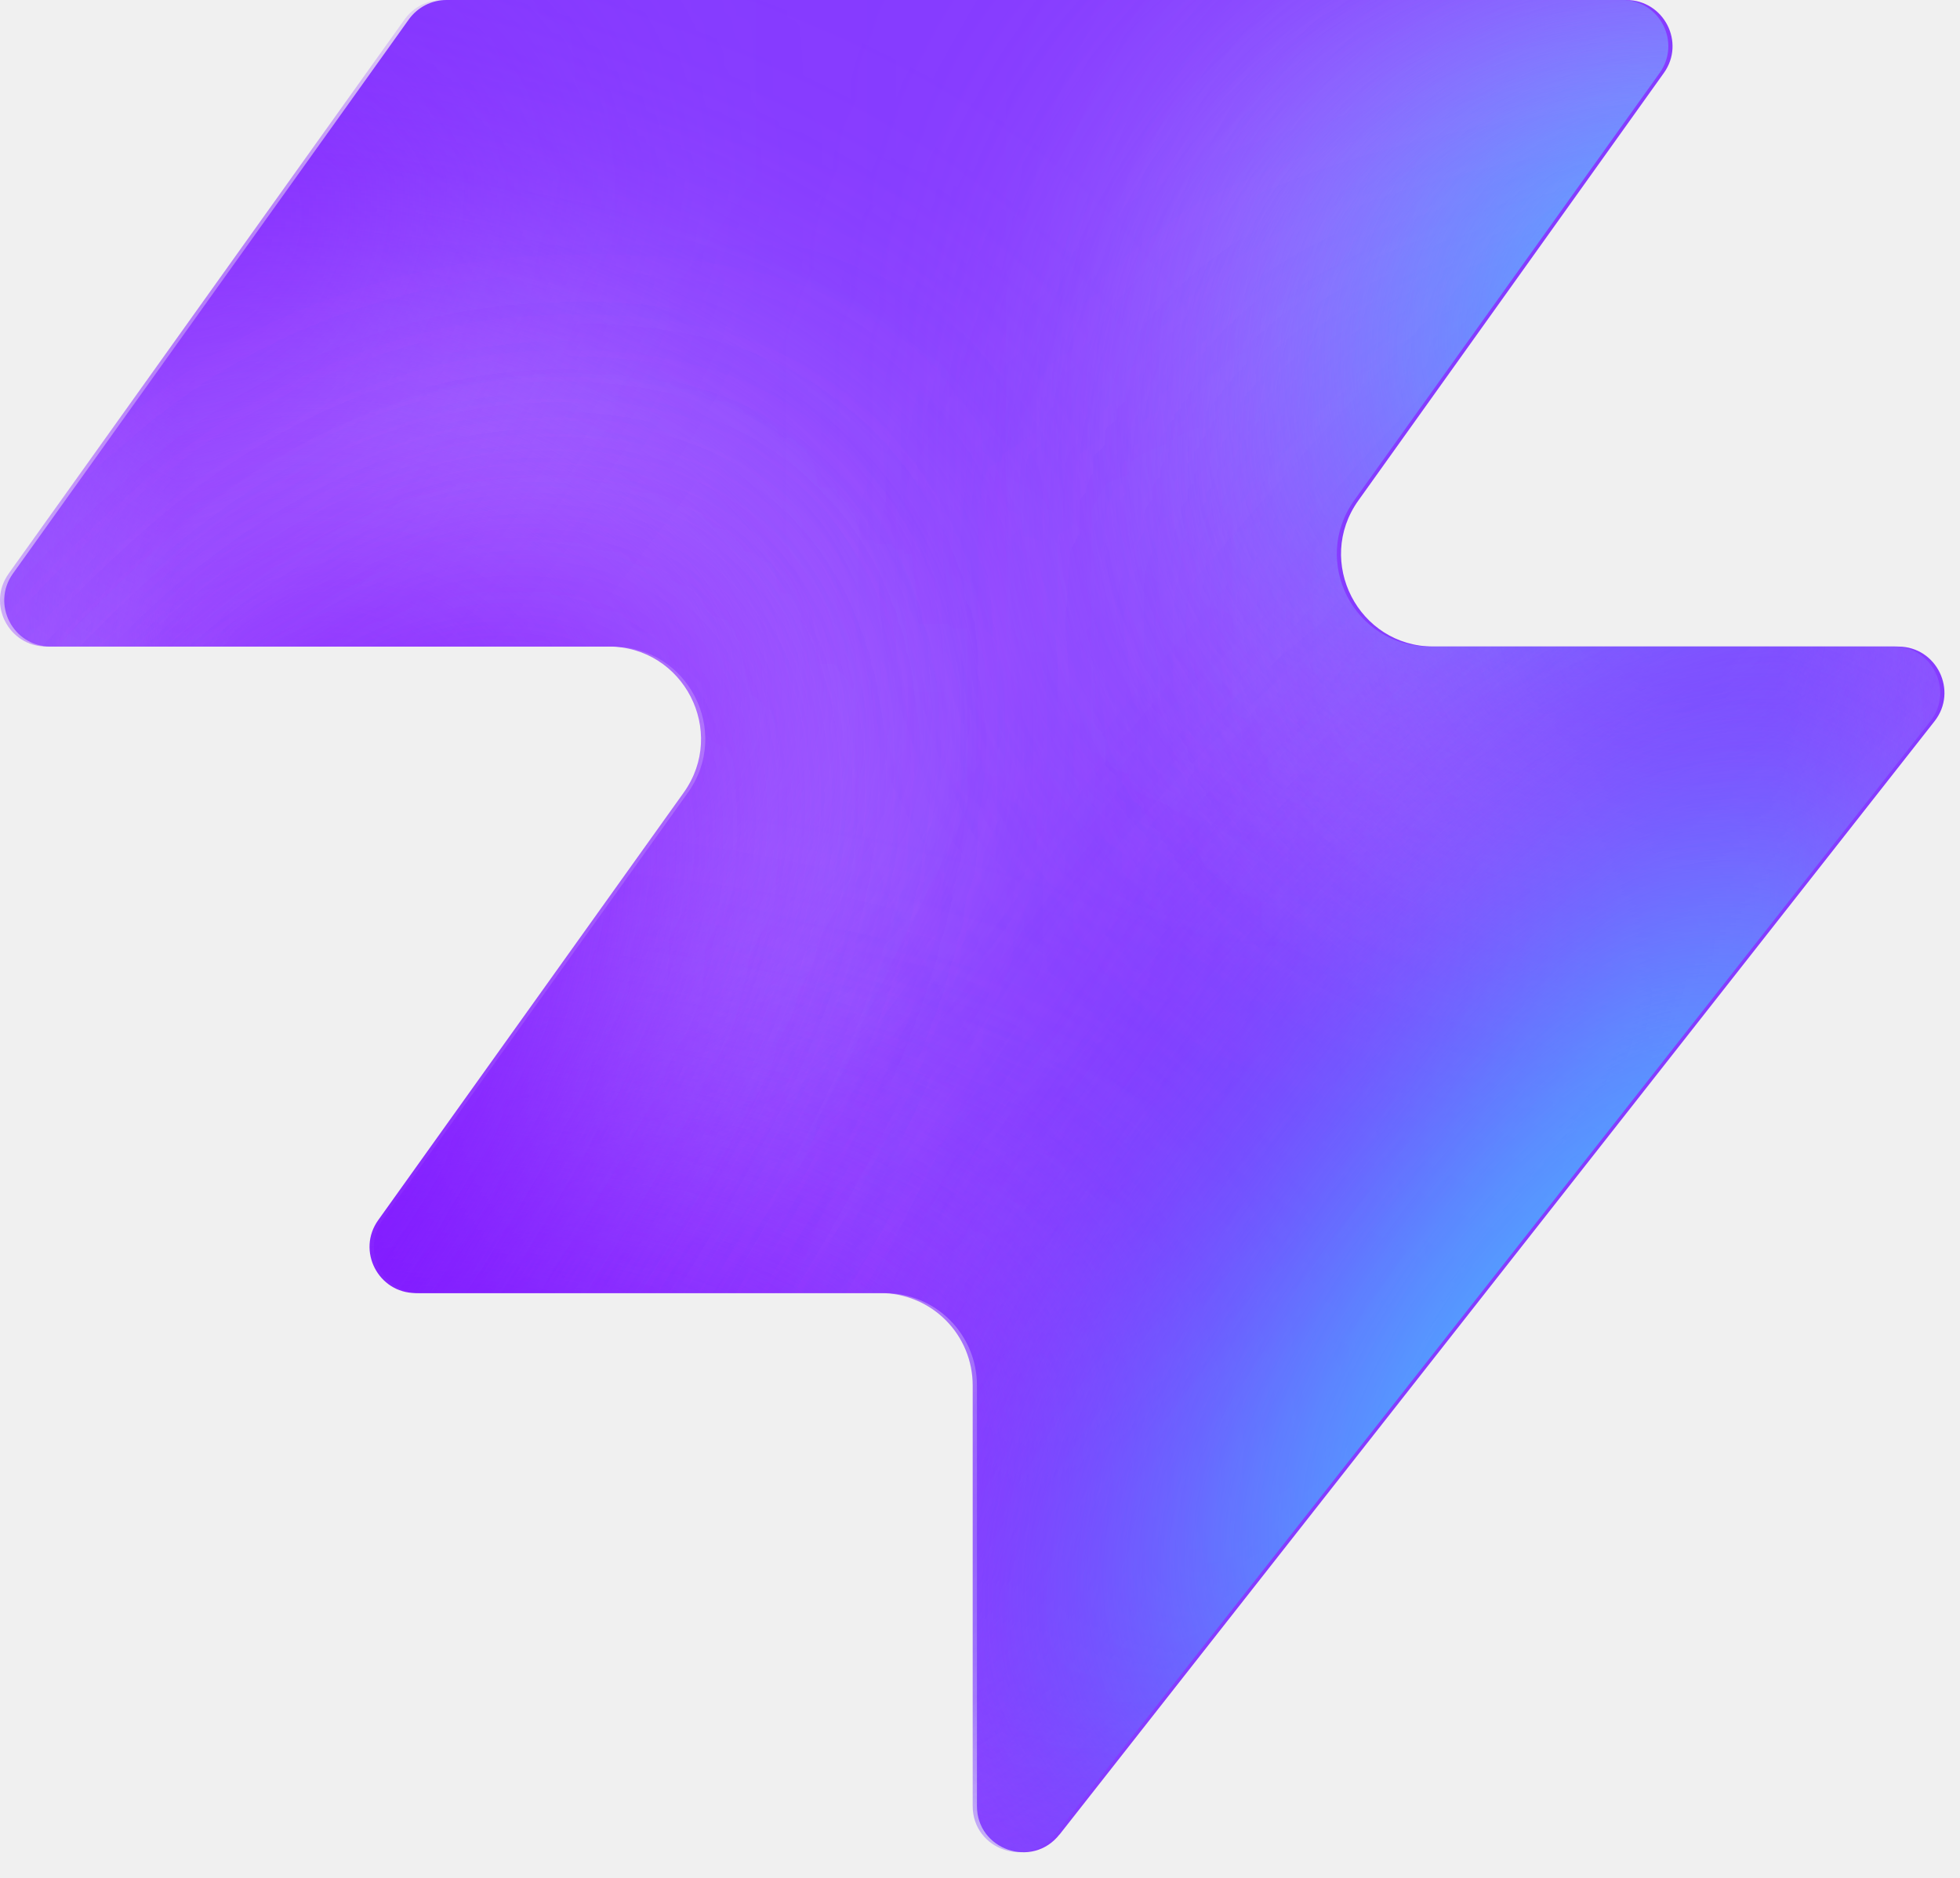
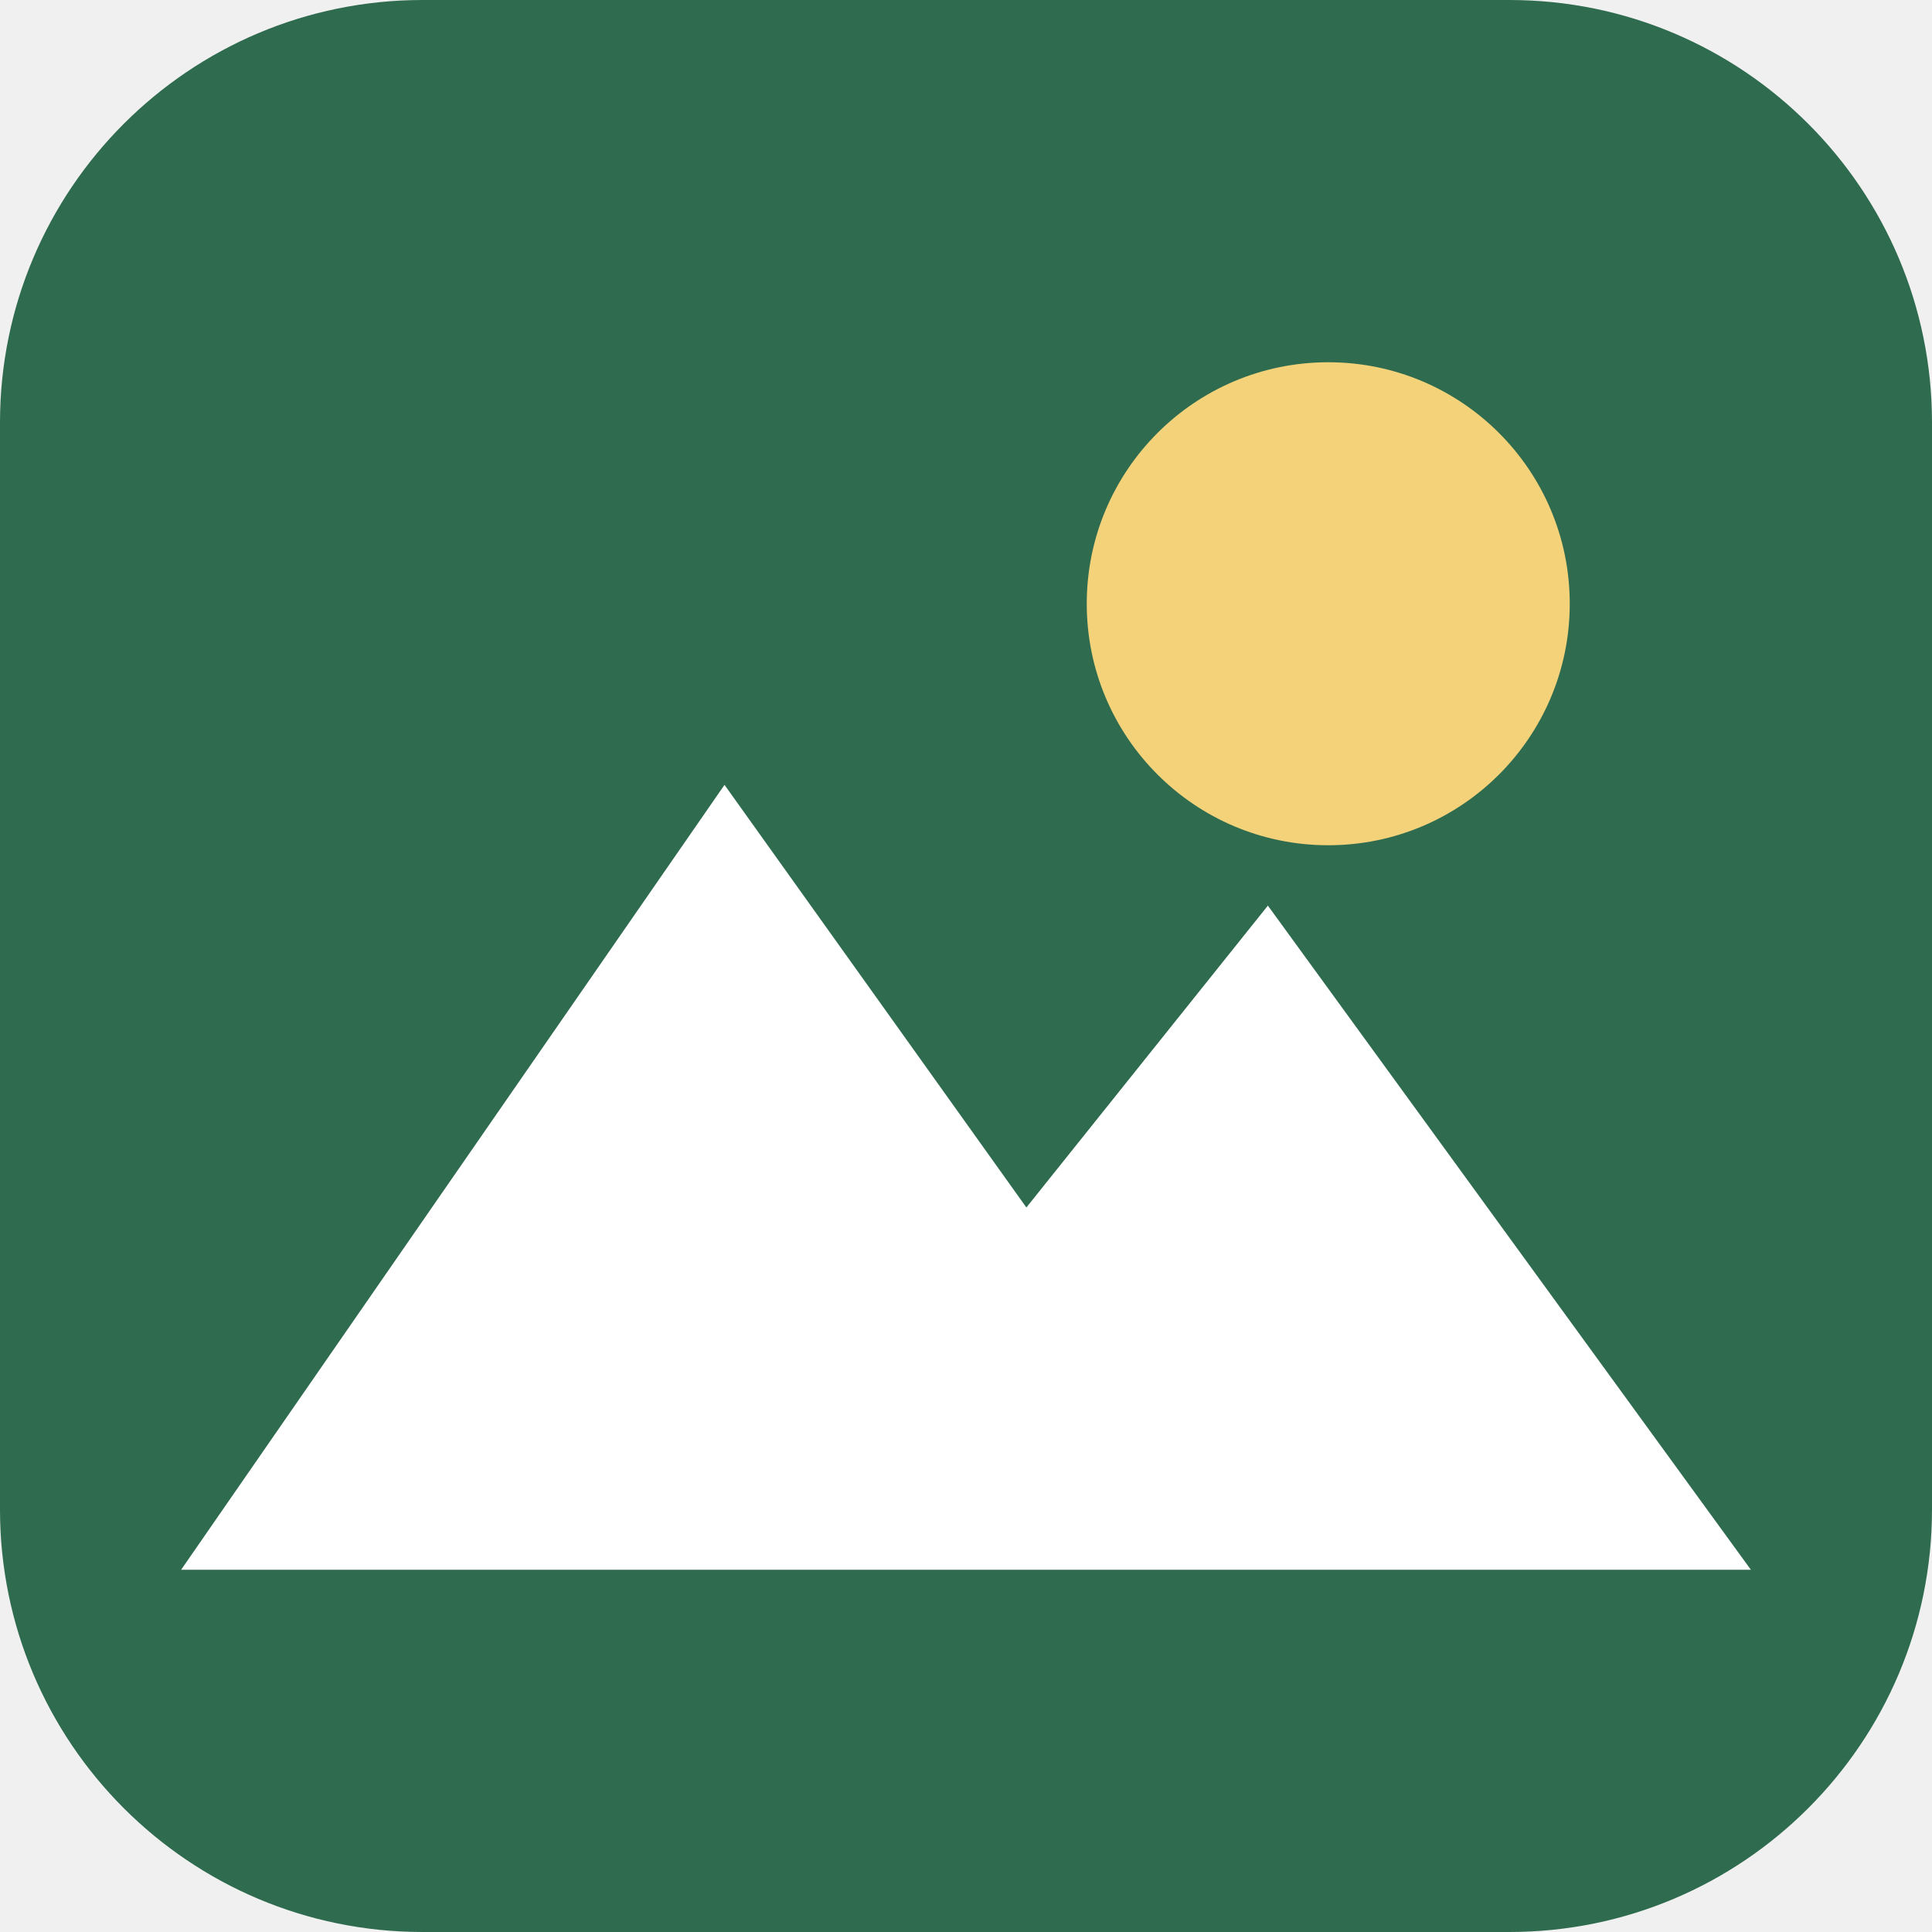
- <svg xmlns="http://www.w3.org/2000/svg" width="48" height="46" fill="none" viewBox="0 0 48 46">
-   <path fill="#863bff" d="M25.946 44.938c-.664.845-2.021.375-2.021-.698V33.937a2.26 2.26 0 0 0-2.262-2.262H10.287c-.92 0-1.456-1.04-.92-1.788l7.48-10.471c1.07-1.497 0-3.578-1.842-3.578H1.237c-.92 0-1.456-1.04-.92-1.788L10.013.474c.214-.297.556-.474.92-.474h28.894c.92 0 1.456 1.04.92 1.788l-7.48 10.471c-1.07 1.498 0 3.579 1.842 3.579h11.377c.943 0 1.473 1.088.89 1.83L25.947 44.94z" style="fill:#863bff;fill:color(display-p3 .525 .23 1);fill-opacity:1" />
-   <mask id="a" width="48" height="46" x="0" y="0" maskUnits="userSpaceOnUse" style="mask-type:alpha">
-     <path fill="#000" d="M25.842 44.938c-.664.844-2.021.375-2.021-.698V33.937a2.26 2.26 0 0 0-2.262-2.262H10.183c-.92 0-1.456-1.04-.92-1.788l7.48-10.471c1.07-1.498 0-3.579-1.842-3.579H1.133c-.92 0-1.456-1.04-.92-1.787L9.91.473c.214-.297.556-.474.92-.474h28.894c.92 0 1.456 1.04.92 1.788l-7.48 10.471c-1.07 1.498 0 3.578 1.842 3.578h11.377c.943 0 1.473 1.088.89 1.832L25.843 44.94z" style="fill:#000;fill-opacity:1" />
-   </mask>
-   <g mask="url(#a)">
-     <g filter="url(#b)">
-       <ellipse cx="5.508" cy="14.704" fill="#ede6ff" rx="5.508" ry="14.704" style="fill:#ede6ff;fill:color(display-p3 .927 .903 1);fill-opacity:1" transform="matrix(.00324 1 1 -.00324 -4.47 31.516)" />
-     </g>
-     <g filter="url(#c)">
-       <ellipse cx="10.399" cy="29.851" fill="#ede6ff" rx="10.399" ry="29.851" style="fill:#ede6ff;fill:color(display-p3 .927 .903 1);fill-opacity:1" transform="matrix(.00324 1 1 -.00324 -39.328 7.883)" />
-     </g>
-     <g filter="url(#d)">
-       <ellipse cx="5.508" cy="30.487" fill="#7e14ff" rx="5.508" ry="30.487" style="fill:#7e14ff;fill:color(display-p3 .492 .077 1);fill-opacity:1" transform="rotate(89.814 -25.913 -14.639)scale(1 -1)" />
-     </g>
-     <g filter="url(#e)">
-       <ellipse cx="5.508" cy="30.599" fill="#7e14ff" rx="5.508" ry="30.599" style="fill:#7e14ff;fill:color(display-p3 .492 .077 1);fill-opacity:1" transform="rotate(89.814 -32.644 -3.334)scale(1 -1)" />
-     </g>
-     <g filter="url(#f)">
-       <ellipse cx="5.508" cy="30.599" fill="#7e14ff" rx="5.508" ry="30.599" style="fill:#7e14ff;fill:color(display-p3 .492 .077 1);fill-opacity:1" transform="matrix(.00324 1 1 -.00324 -34.34 30.47)" />
-     </g>
-     <g filter="url(#g)">
-       <ellipse cx="14.072" cy="22.078" fill="#ede6ff" rx="14.072" ry="22.078" style="fill:#ede6ff;fill:color(display-p3 .927 .903 1);fill-opacity:1" transform="rotate(93.35 24.506 48.493)scale(-1 1)" />
-     </g>
-     <g filter="url(#h)">
-       <ellipse cx="3.47" cy="21.501" fill="#7e14ff" rx="3.47" ry="21.501" style="fill:#7e14ff;fill:color(display-p3 .492 .077 1);fill-opacity:1" transform="rotate(89.009 28.708 47.59)scale(-1 1)" />
-     </g>
-     <g filter="url(#i)">
-       <ellipse cx="3.47" cy="21.501" fill="#7e14ff" rx="3.47" ry="21.501" style="fill:#7e14ff;fill:color(display-p3 .492 .077 1);fill-opacity:1" transform="rotate(89.009 28.708 47.59)scale(-1 1)" />
-     </g>
-     <g filter="url(#j)">
-       <ellipse cx=".387" cy="8.972" fill="#7e14ff" rx="4.407" ry="29.108" style="fill:#7e14ff;fill:color(display-p3 .492 .077 1);fill-opacity:1" transform="rotate(39.51 .387 8.972)" />
-     </g>
-     <g filter="url(#k)">
-       <ellipse cx="47.523" cy="-6.092" fill="#7e14ff" rx="4.407" ry="29.108" style="fill:#7e14ff;fill:color(display-p3 .492 .077 1);fill-opacity:1" transform="rotate(37.892 47.523 -6.092)" />
-     </g>
-     <g filter="url(#l)">
-       <ellipse cx="41.412" cy="6.333" fill="#47bfff" rx="5.971" ry="9.665" style="fill:#47bfff;fill:color(display-p3 .28 .748 1);fill-opacity:1" transform="rotate(37.892 41.412 6.333)" />
-     </g>
-     <g filter="url(#m)">
-       <ellipse cx="-1.879" cy="38.332" fill="#7e14ff" rx="4.407" ry="29.108" style="fill:#7e14ff;fill:color(display-p3 .492 .077 1);fill-opacity:1" transform="rotate(37.892 -1.88 38.332)" />
-     </g>
-     <g filter="url(#n)">
-       <ellipse cx="-1.879" cy="38.332" fill="#7e14ff" rx="4.407" ry="29.108" style="fill:#7e14ff;fill:color(display-p3 .492 .077 1);fill-opacity:1" transform="rotate(37.892 -1.88 38.332)" />
-     </g>
-     <g filter="url(#o)">
-       <ellipse cx="35.651" cy="29.907" fill="#7e14ff" rx="4.407" ry="29.108" style="fill:#7e14ff;fill:color(display-p3 .492 .077 1);fill-opacity:1" transform="rotate(37.892 35.651 29.907)" />
-     </g>
-     <g filter="url(#p)">
-       <ellipse cx="38.418" cy="32.4" fill="#47bfff" rx="5.971" ry="15.297" style="fill:#47bfff;fill:color(display-p3 .28 .748 1);fill-opacity:1" transform="rotate(37.892 38.418 32.4)" />
-     </g>
-   </g>
-   <defs>
-     <filter id="b" width="60.045" height="41.654" x="-19.77" y="16.149" color-interpolation-filters="sRGB" filterUnits="userSpaceOnUse">
-       <feFlood flood-opacity="0" result="BackgroundImageFix" />
-       <feBlend in="SourceGraphic" in2="BackgroundImageFix" result="shape" />
-       <feGaussianBlur result="effect1_foregroundBlur_2002_17158" stdDeviation="7.659" />
-     </filter>
-     <filter id="c" width="90.34" height="51.437" x="-54.613" y="-7.533" color-interpolation-filters="sRGB" filterUnits="userSpaceOnUse">
-       <feFlood flood-opacity="0" result="BackgroundImageFix" />
-       <feBlend in="SourceGraphic" in2="BackgroundImageFix" result="shape" />
-       <feGaussianBlur result="effect1_foregroundBlur_2002_17158" stdDeviation="7.659" />
-     </filter>
-     <filter id="d" width="79.355" height="29.4" x="-49.64" y="2.03" color-interpolation-filters="sRGB" filterUnits="userSpaceOnUse">
-       <feFlood flood-opacity="0" result="BackgroundImageFix" />
-       <feBlend in="SourceGraphic" in2="BackgroundImageFix" result="shape" />
-       <feGaussianBlur result="effect1_foregroundBlur_2002_17158" stdDeviation="4.596" />
-     </filter>
-     <filter id="e" width="79.579" height="29.4" x="-45.045" y="20.029" color-interpolation-filters="sRGB" filterUnits="userSpaceOnUse">
-       <feFlood flood-opacity="0" result="BackgroundImageFix" />
-       <feBlend in="SourceGraphic" in2="BackgroundImageFix" result="shape" />
-       <feGaussianBlur result="effect1_foregroundBlur_2002_17158" stdDeviation="4.596" />
-     </filter>
-     <filter id="f" width="79.579" height="29.4" x="-43.513" y="21.178" color-interpolation-filters="sRGB" filterUnits="userSpaceOnUse">
-       <feFlood flood-opacity="0" result="BackgroundImageFix" />
-       <feBlend in="SourceGraphic" in2="BackgroundImageFix" result="shape" />
-       <feGaussianBlur result="effect1_foregroundBlur_2002_17158" stdDeviation="4.596" />
-     </filter>
-     <filter id="g" width="74.749" height="58.852" x="15.756" y="-17.901" color-interpolation-filters="sRGB" filterUnits="userSpaceOnUse">
-       <feFlood flood-opacity="0" result="BackgroundImageFix" />
-       <feBlend in="SourceGraphic" in2="BackgroundImageFix" result="shape" />
-       <feGaussianBlur result="effect1_foregroundBlur_2002_17158" stdDeviation="7.659" />
-     </filter>
-     <filter id="h" width="61.377" height="25.362" x="23.548" y="2.284" color-interpolation-filters="sRGB" filterUnits="userSpaceOnUse">
-       <feFlood flood-opacity="0" result="BackgroundImageFix" />
-       <feBlend in="SourceGraphic" in2="BackgroundImageFix" result="shape" />
-       <feGaussianBlur result="effect1_foregroundBlur_2002_17158" stdDeviation="4.596" />
-     </filter>
-     <filter id="i" width="61.377" height="25.362" x="23.548" y="2.284" color-interpolation-filters="sRGB" filterUnits="userSpaceOnUse">
-       <feFlood flood-opacity="0" result="BackgroundImageFix" />
-       <feBlend in="SourceGraphic" in2="BackgroundImageFix" result="shape" />
-       <feGaussianBlur result="effect1_foregroundBlur_2002_17158" stdDeviation="4.596" />
-     </filter>
-     <filter id="j" width="56.045" height="63.649" x="-27.636" y="-22.853" color-interpolation-filters="sRGB" filterUnits="userSpaceOnUse">
-       <feFlood flood-opacity="0" result="BackgroundImageFix" />
-       <feBlend in="SourceGraphic" in2="BackgroundImageFix" result="shape" />
-       <feGaussianBlur result="effect1_foregroundBlur_2002_17158" stdDeviation="4.596" />
-     </filter>
-     <filter id="k" width="54.814" height="64.646" x="20.116" y="-38.415" color-interpolation-filters="sRGB" filterUnits="userSpaceOnUse">
-       <feFlood flood-opacity="0" result="BackgroundImageFix" />
-       <feBlend in="SourceGraphic" in2="BackgroundImageFix" result="shape" />
-       <feGaussianBlur result="effect1_foregroundBlur_2002_17158" stdDeviation="4.596" />
-     </filter>
-     <filter id="l" width="33.541" height="35.313" x="24.641" y="-11.323" color-interpolation-filters="sRGB" filterUnits="userSpaceOnUse">
-       <feFlood flood-opacity="0" result="BackgroundImageFix" />
-       <feBlend in="SourceGraphic" in2="BackgroundImageFix" result="shape" />
-       <feGaussianBlur result="effect1_foregroundBlur_2002_17158" stdDeviation="4.596" />
-     </filter>
-     <filter id="m" width="54.814" height="64.646" x="-29.286" y="6.009" color-interpolation-filters="sRGB" filterUnits="userSpaceOnUse">
-       <feFlood flood-opacity="0" result="BackgroundImageFix" />
-       <feBlend in="SourceGraphic" in2="BackgroundImageFix" result="shape" />
-       <feGaussianBlur result="effect1_foregroundBlur_2002_17158" stdDeviation="4.596" />
-     </filter>
-     <filter id="n" width="54.814" height="64.646" x="-29.286" y="6.009" color-interpolation-filters="sRGB" filterUnits="userSpaceOnUse">
-       <feFlood flood-opacity="0" result="BackgroundImageFix" />
-       <feBlend in="SourceGraphic" in2="BackgroundImageFix" result="shape" />
-       <feGaussianBlur result="effect1_foregroundBlur_2002_17158" stdDeviation="4.596" />
-     </filter>
-     <filter id="o" width="54.814" height="64.646" x="8.244" y="-2.416" color-interpolation-filters="sRGB" filterUnits="userSpaceOnUse">
-       <feFlood flood-opacity="0" result="BackgroundImageFix" />
-       <feBlend in="SourceGraphic" in2="BackgroundImageFix" result="shape" />
-       <feGaussianBlur result="effect1_foregroundBlur_2002_17158" stdDeviation="4.596" />
-     </filter>
-     <filter id="p" width="39.409" height="43.623" x="18.713" y="10.588" color-interpolation-filters="sRGB" filterUnits="userSpaceOnUse">
-       <feFlood flood-opacity="0" result="BackgroundImageFix" />
-       <feBlend in="SourceGraphic" in2="BackgroundImageFix" result="shape" />
-       <feGaussianBlur result="effect1_foregroundBlur_2002_17158" stdDeviation="4.596" />
-     </filter>
-   </defs>
+ <svg xmlns="http://www.w3.org/2000/svg" viewBox="0 0 32 32">
+   <rect width="32" height="32" rx="7" fill="#2f6b4f" />
+   <circle cx="22" cy="10" r="4" fill="#f3d27a" />
+   <path d="M3 26 L12 13 L17 20 L21 15 L29 26 Z" fill="#ffffff" />
</svg>
